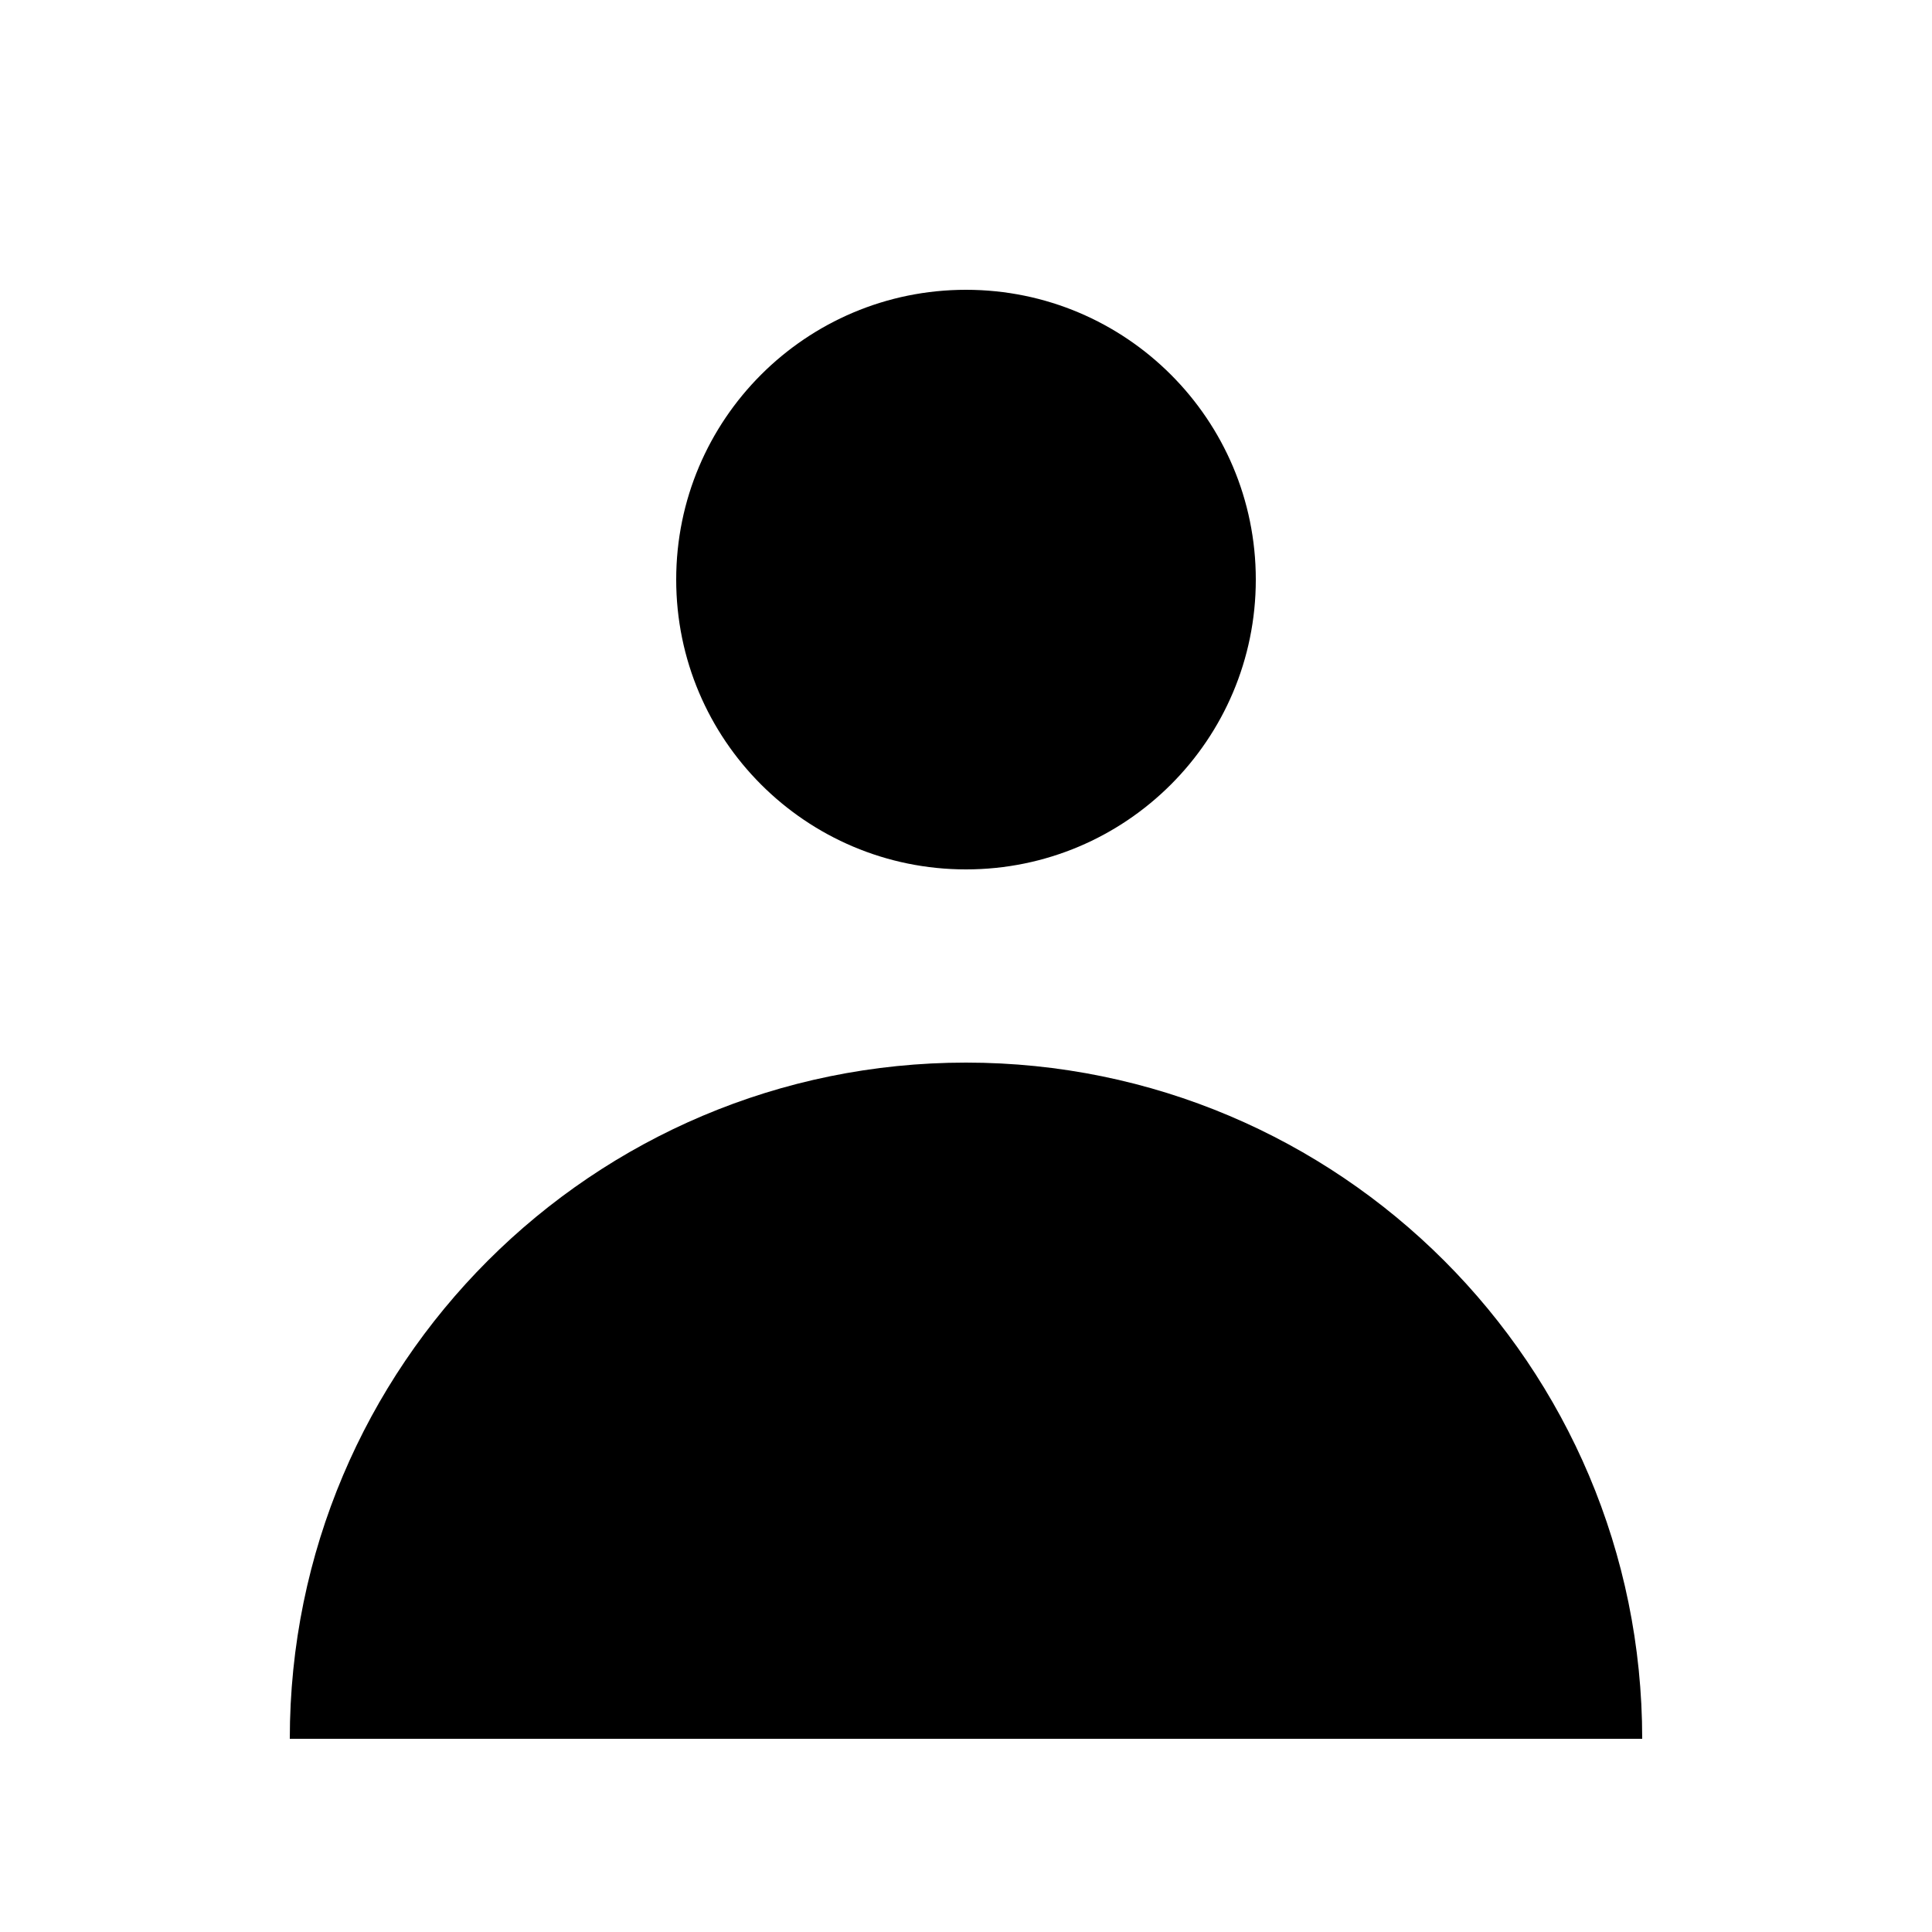
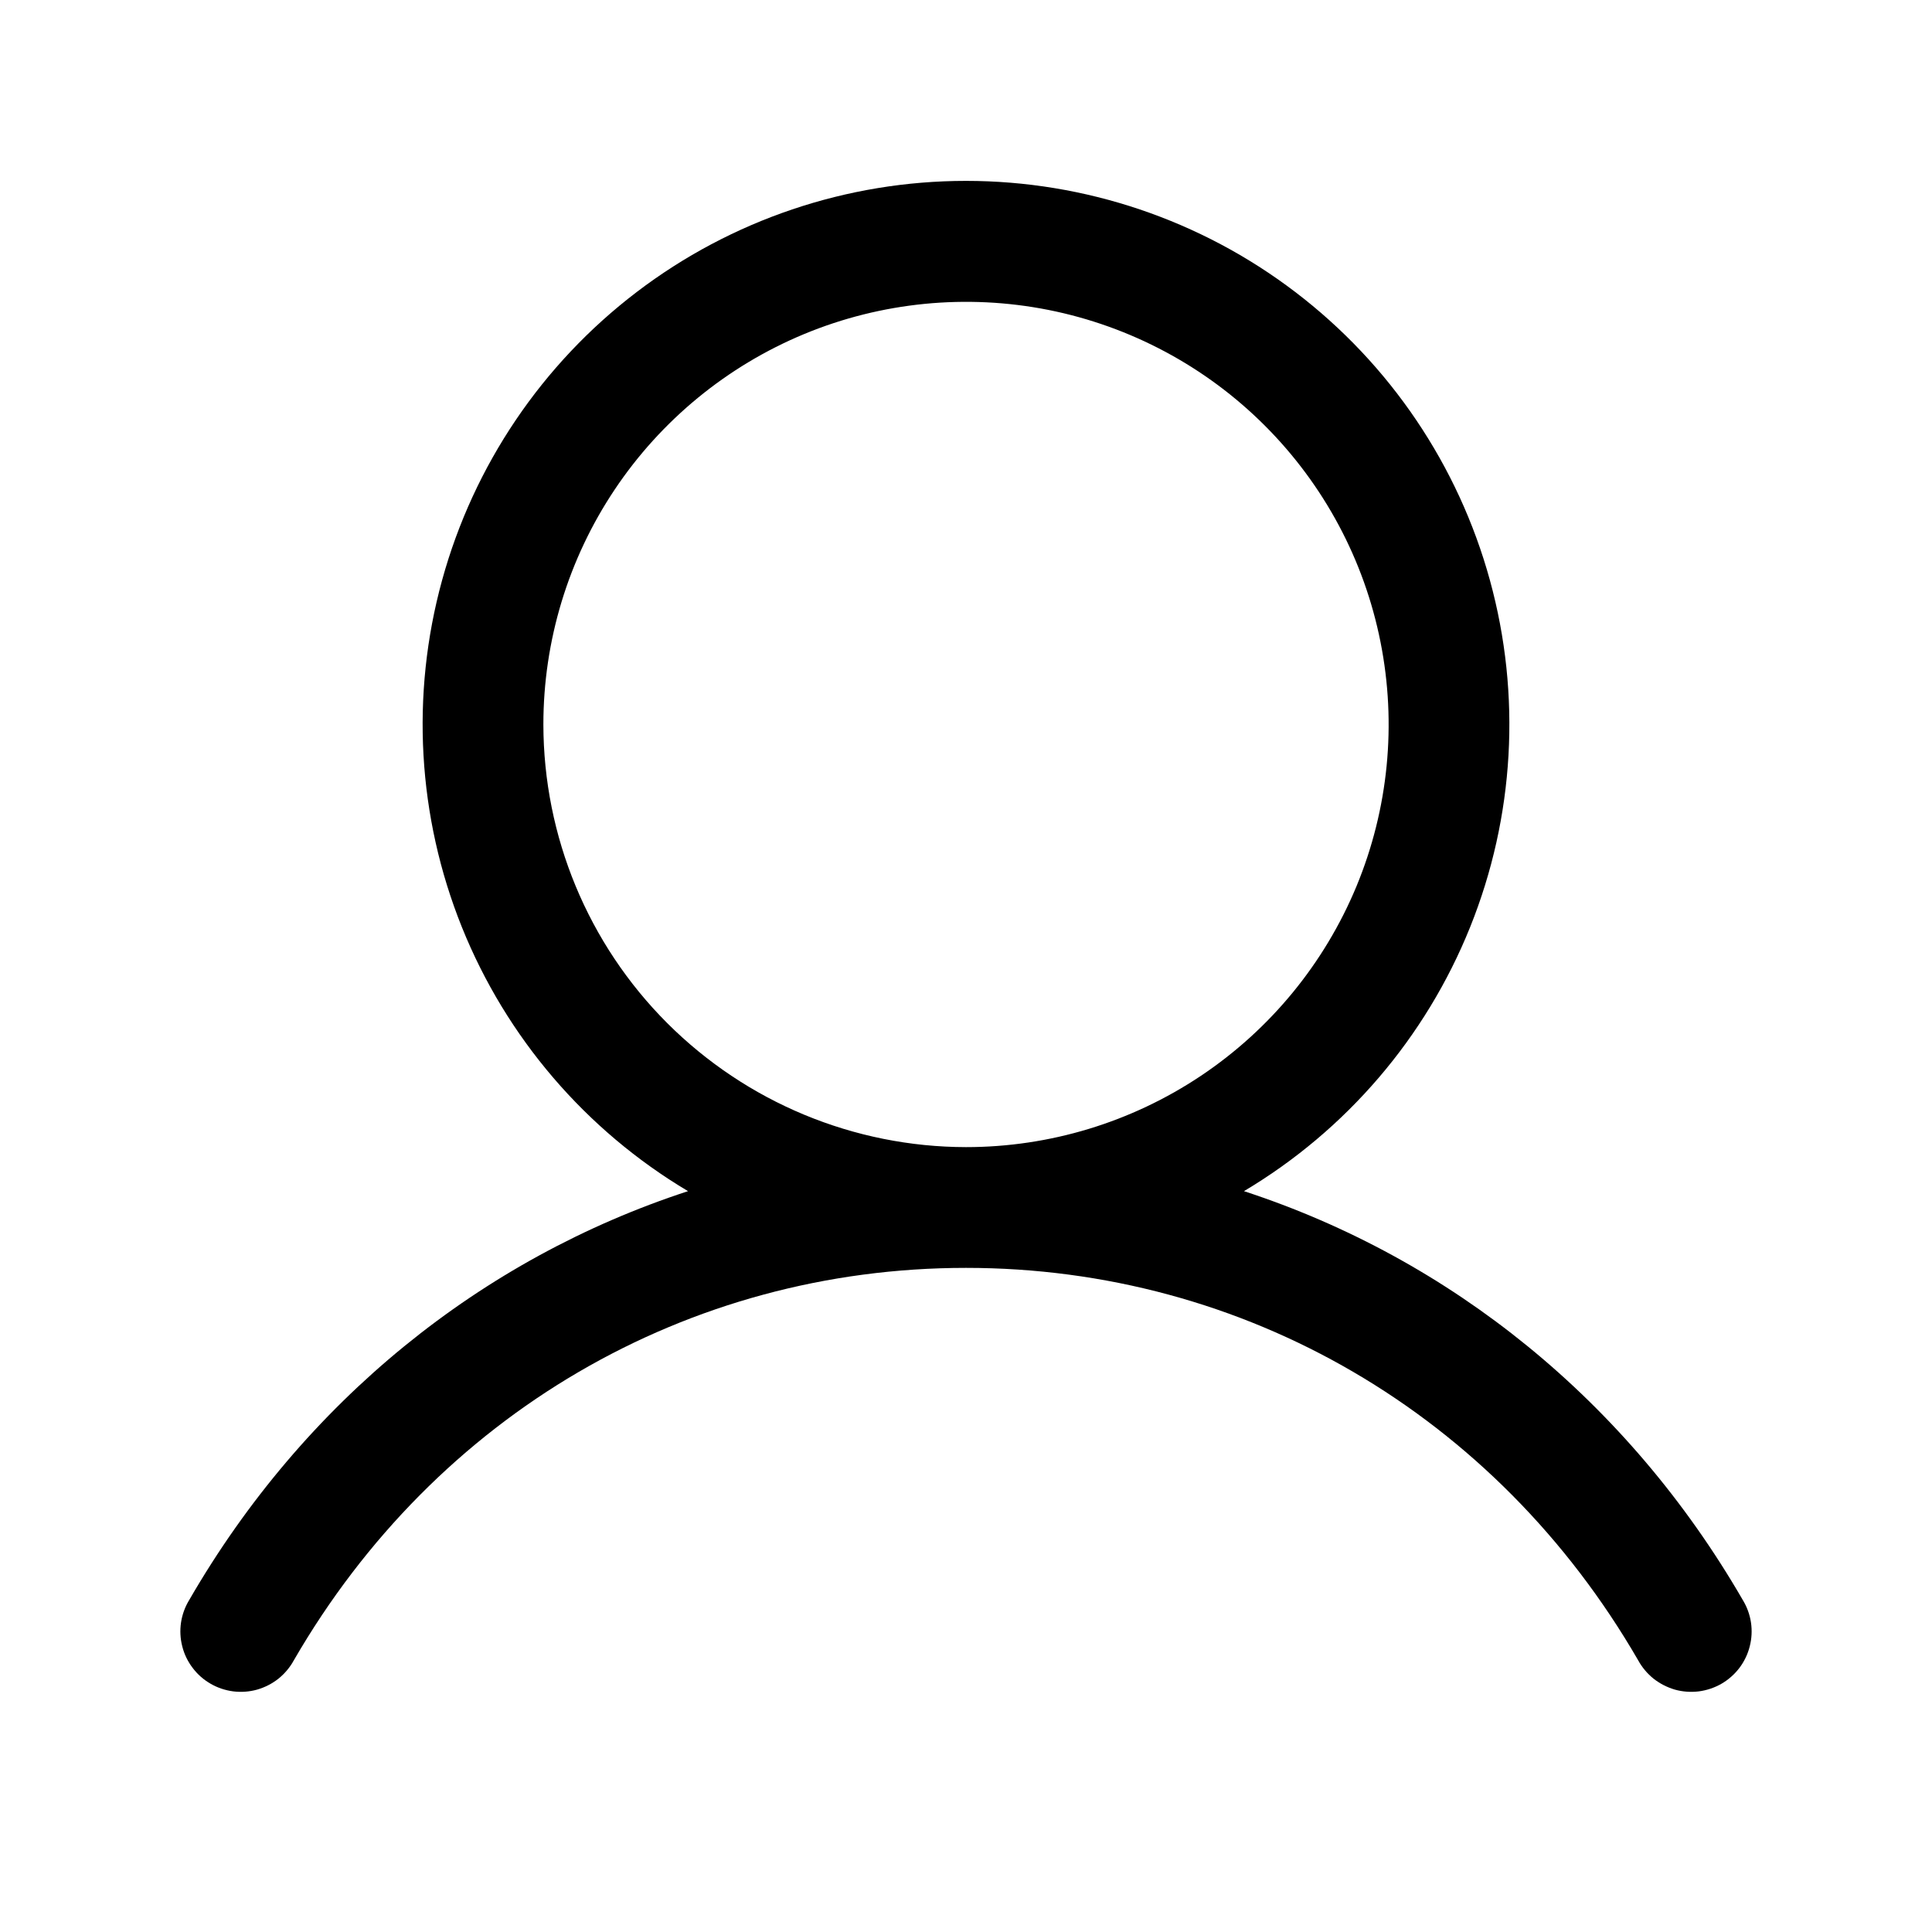
- <svg xmlns="http://www.w3.org/2000/svg" stroke="currentColor" fill="currentColor" stroke-width="0" viewBox="0 0 20 20" aria-hidden="true" height="1em" width="1em">
-   <path fill-rule="evenodd" d="M10 9a3 3 0 100-6 3 3 0 000 6zm-7 9a7 7 0 1114 0H3z" clip-rule="evenodd" />
+ <svg xmlns="http://www.w3.org/2000/svg" width="24" height="24" viewBox="0 0 24 24" fill="none">
+   <path d="M21.649 19.875C20.221 17.406 18.021 15.636 15.453 14.797C16.723 14.041 17.71 12.889 18.262 11.518C18.814 10.146 18.9 8.632 18.508 7.207C18.116 5.781 17.267 4.524 16.091 3.628C14.916 2.732 13.478 2.247 12 2.247C10.522 2.247 9.085 2.732 7.909 3.628C6.733 4.524 5.884 5.781 5.492 7.207C5.1 8.632 5.186 10.146 5.738 11.518C6.29 12.889 7.277 14.041 8.547 14.797C5.98 15.635 3.779 17.405 2.351 19.875C2.299 19.96 2.264 20.055 2.249 20.154C2.234 20.253 2.239 20.354 2.264 20.451C2.288 20.548 2.332 20.639 2.393 20.719C2.453 20.799 2.529 20.866 2.616 20.916C2.702 20.966 2.798 20.998 2.898 21.011C2.997 21.023 3.098 21.016 3.194 20.989C3.291 20.961 3.381 20.915 3.459 20.853C3.537 20.79 3.602 20.713 3.65 20.625C5.416 17.572 8.538 15.75 12 15.75C15.462 15.75 18.584 17.572 20.35 20.625C20.398 20.713 20.463 20.79 20.541 20.853C20.62 20.915 20.71 20.961 20.806 20.989C20.902 21.016 21.003 21.023 21.103 21.011C21.202 20.998 21.298 20.966 21.385 20.916C21.471 20.866 21.547 20.799 21.608 20.719C21.668 20.639 21.712 20.548 21.736 20.451C21.761 20.354 21.766 20.253 21.751 20.154C21.736 20.055 21.701 19.96 21.649 19.875ZM6.75 9C6.75 7.961 7.058 6.946 7.635 6.083C8.212 5.22 9.032 4.547 9.991 4.149C10.95 3.752 12.006 3.648 13.024 3.85C14.043 4.053 14.978 4.553 15.712 5.287C16.447 6.022 16.947 6.957 17.149 7.975C17.352 8.994 17.248 10.049 16.851 11.009C16.453 11.968 15.78 12.788 14.917 13.365C14.053 13.942 13.039 14.25 12 14.25C10.608 14.248 9.274 13.694 8.289 12.71C7.305 11.726 6.752 10.392 6.75 9Z" fill="#000" />
</svg>
